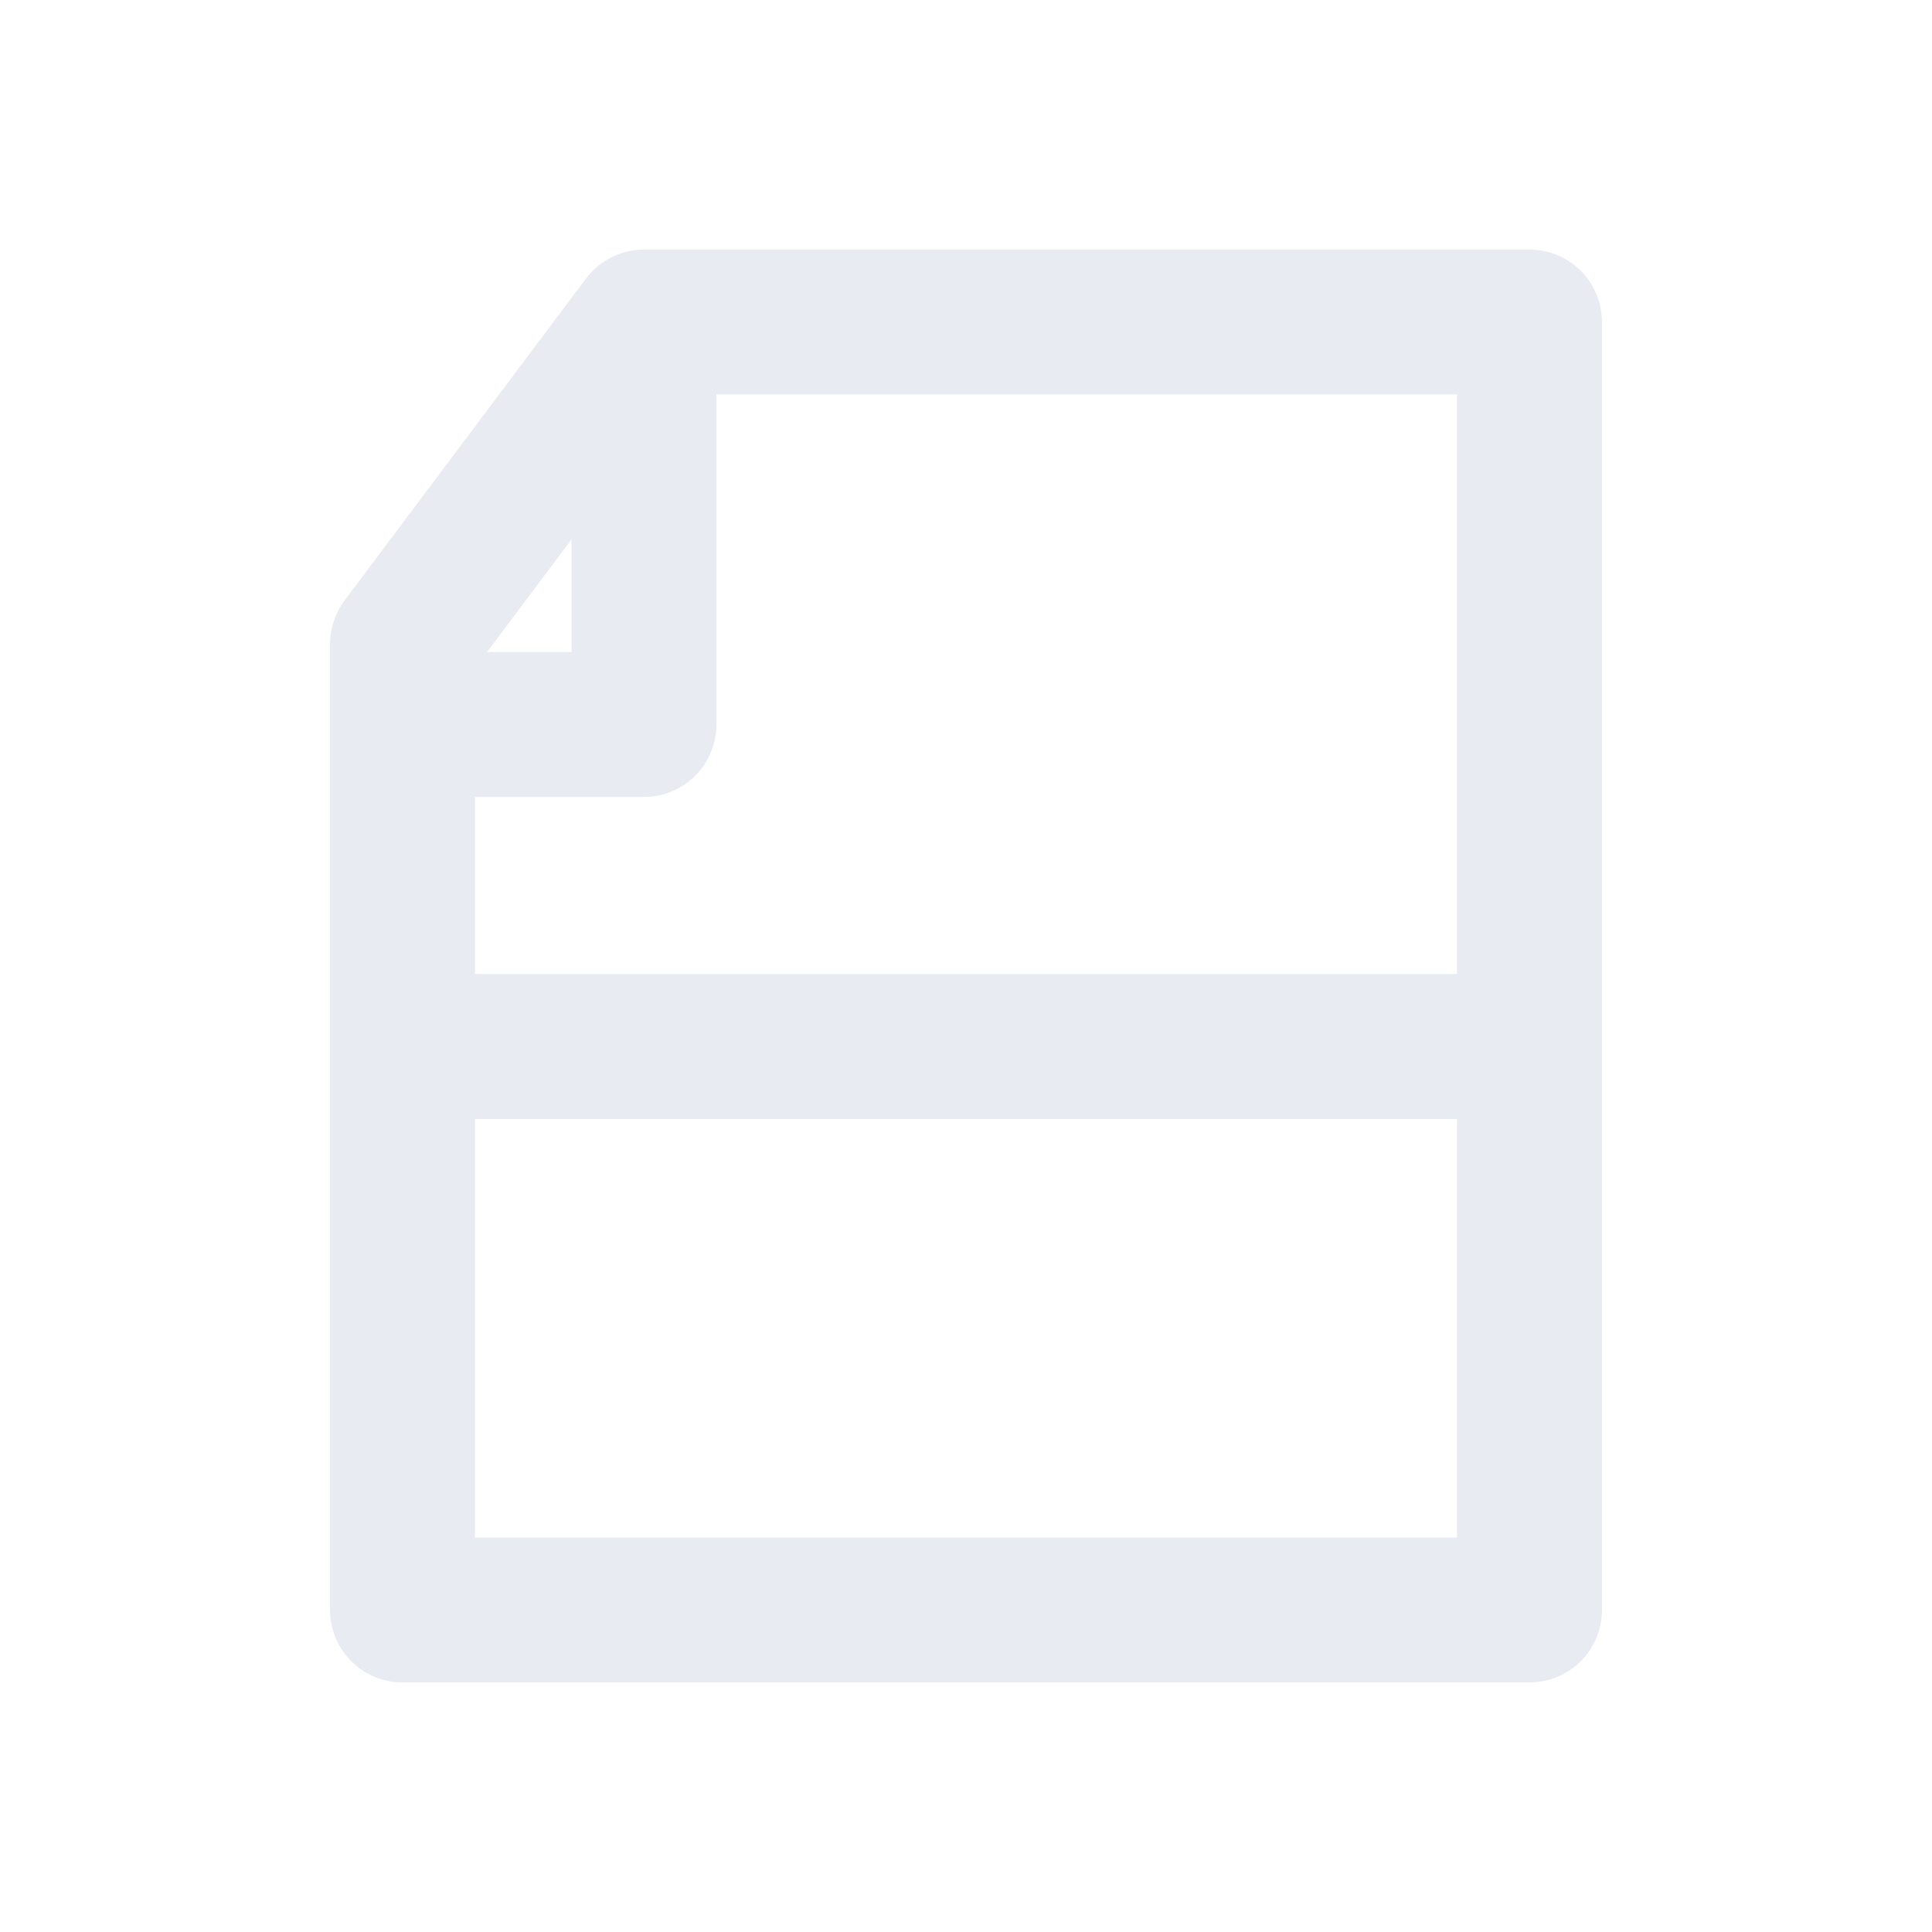
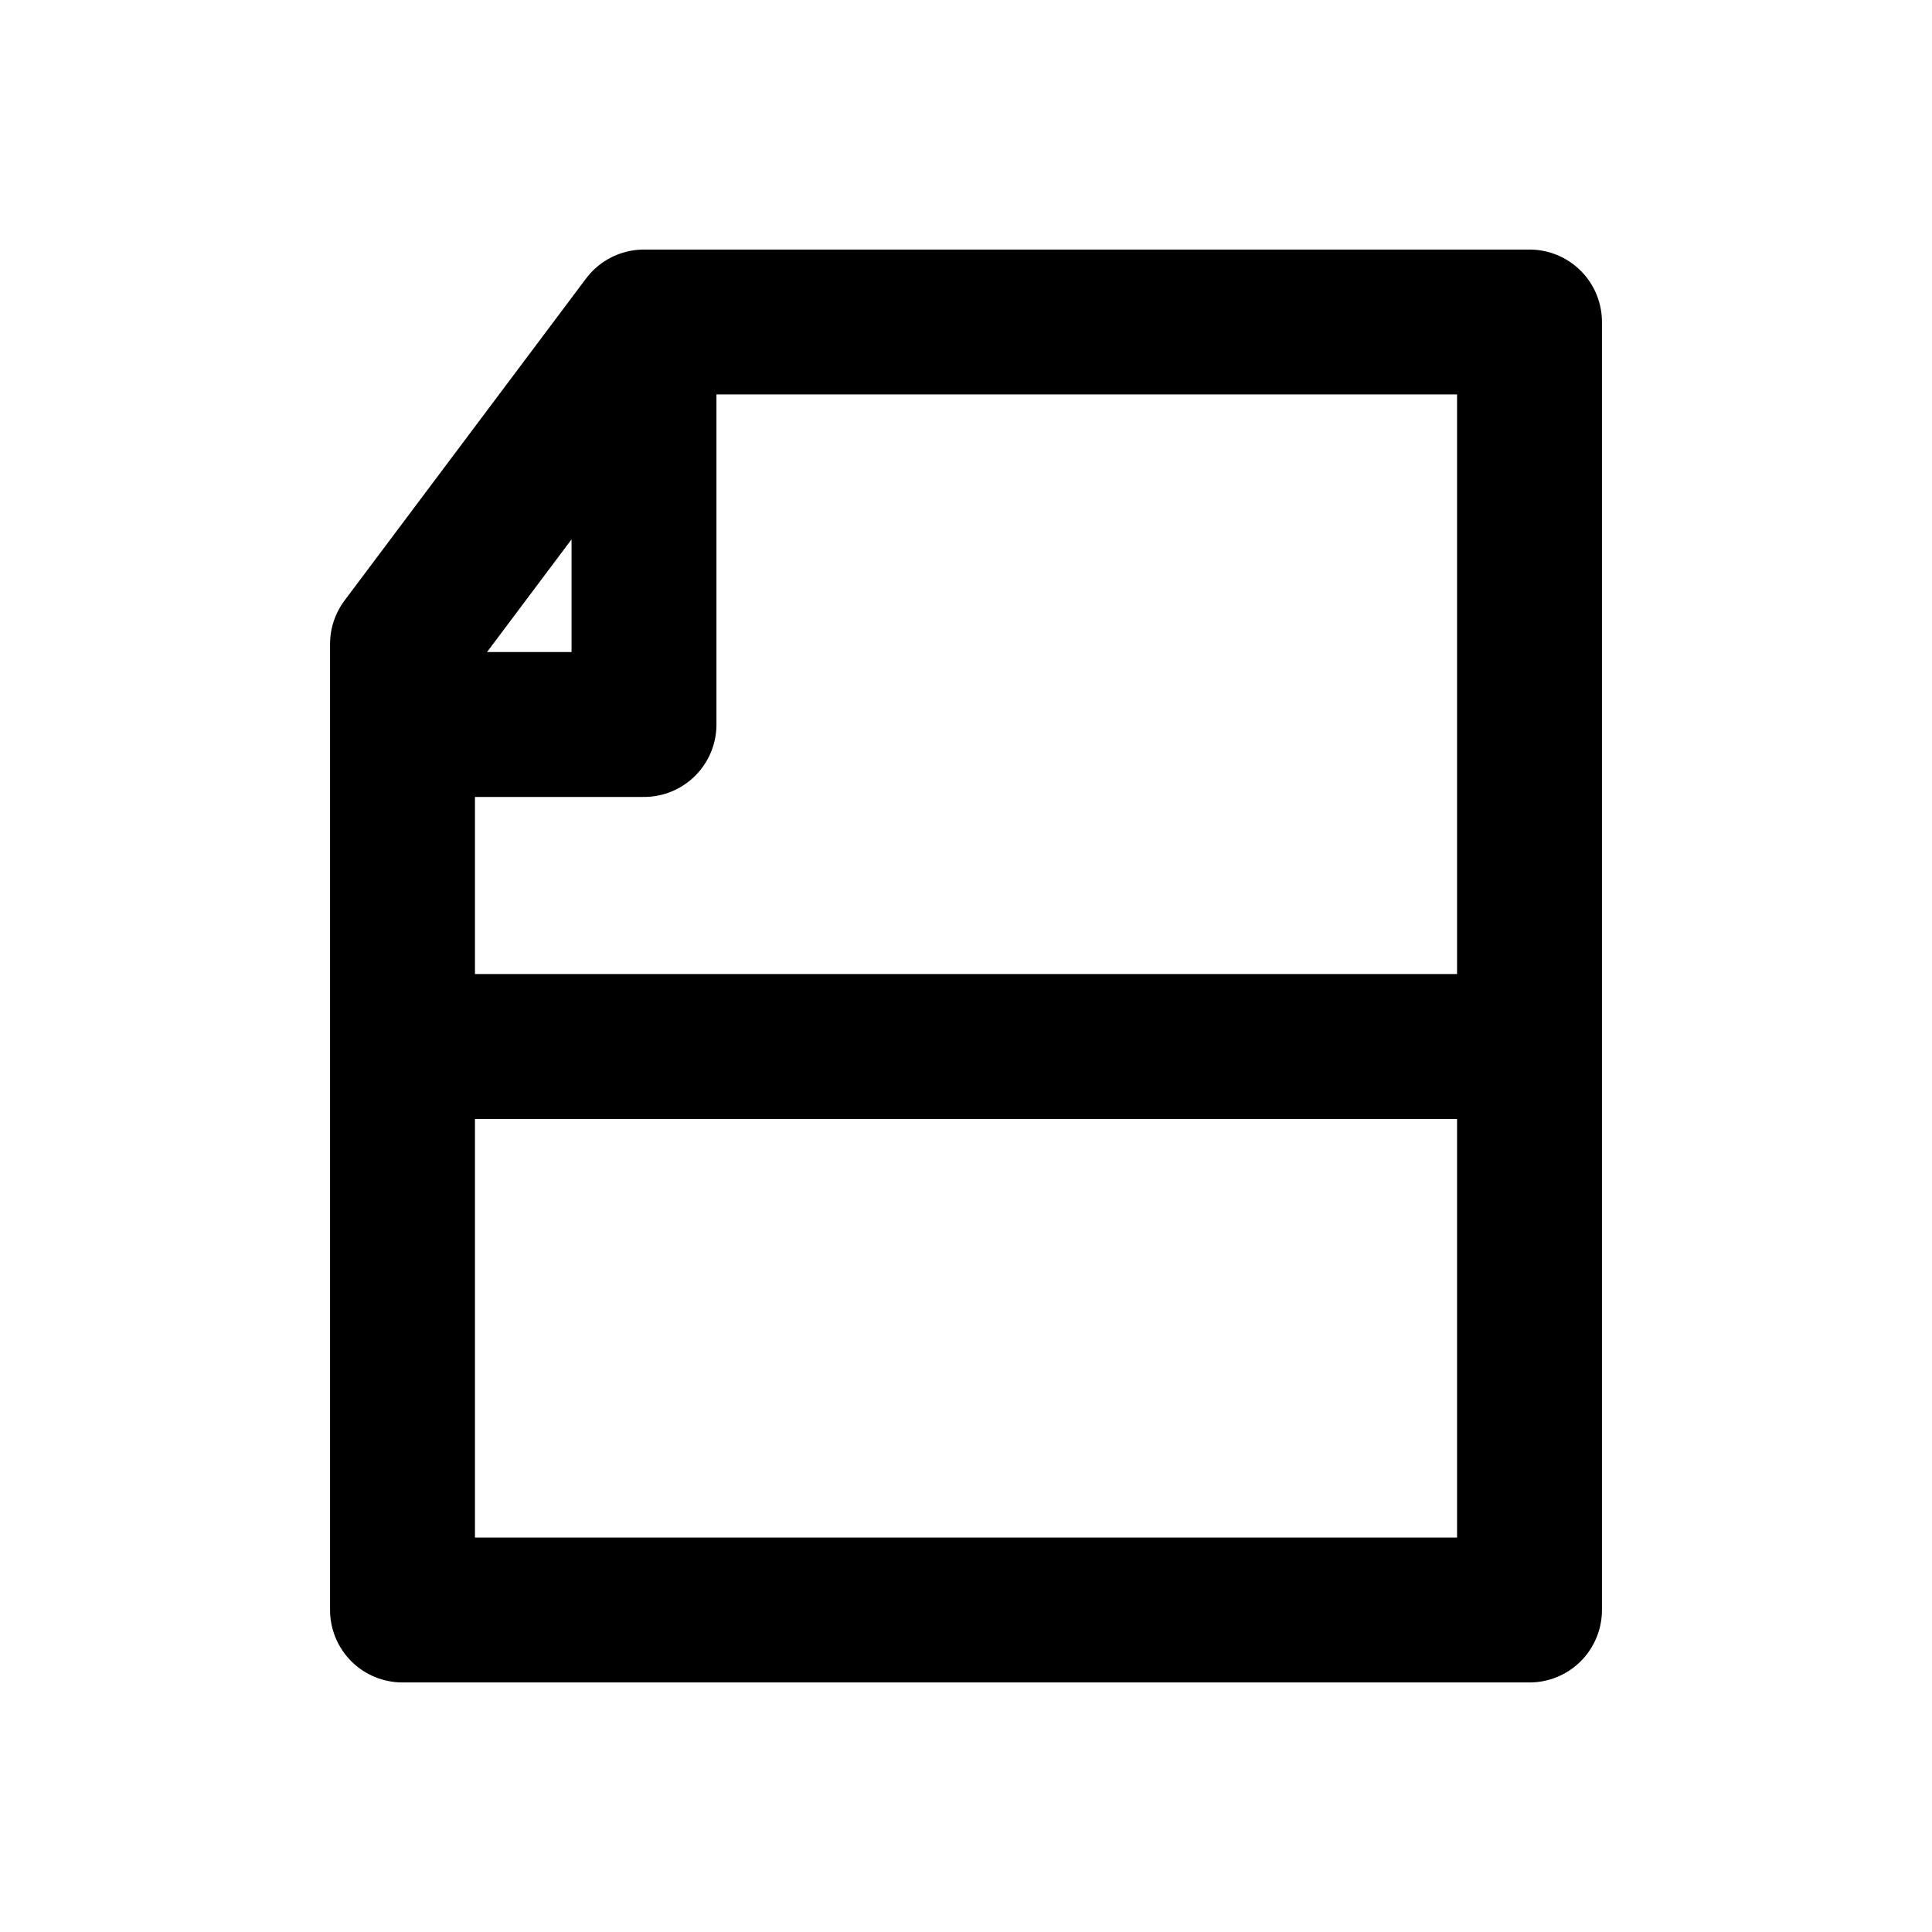
- <svg xmlns="http://www.w3.org/2000/svg" viewBox="0 0 24 24" width="24" height="24" color="#E8EBF2" role="img" aria-label="Left View">
+ <svg xmlns="http://www.w3.org/2000/svg" viewBox="0 0 24 24" width="24" height="24" role="img" aria-label="Left View">
  <g fill="none" stroke="currentColor" stroke-width="1.8" stroke-linecap="round" stroke-linejoin="round">
    <path d="M8 4h11v16H5V8zM5 9h3V4M5 13h14" />
  </g>
</svg>
